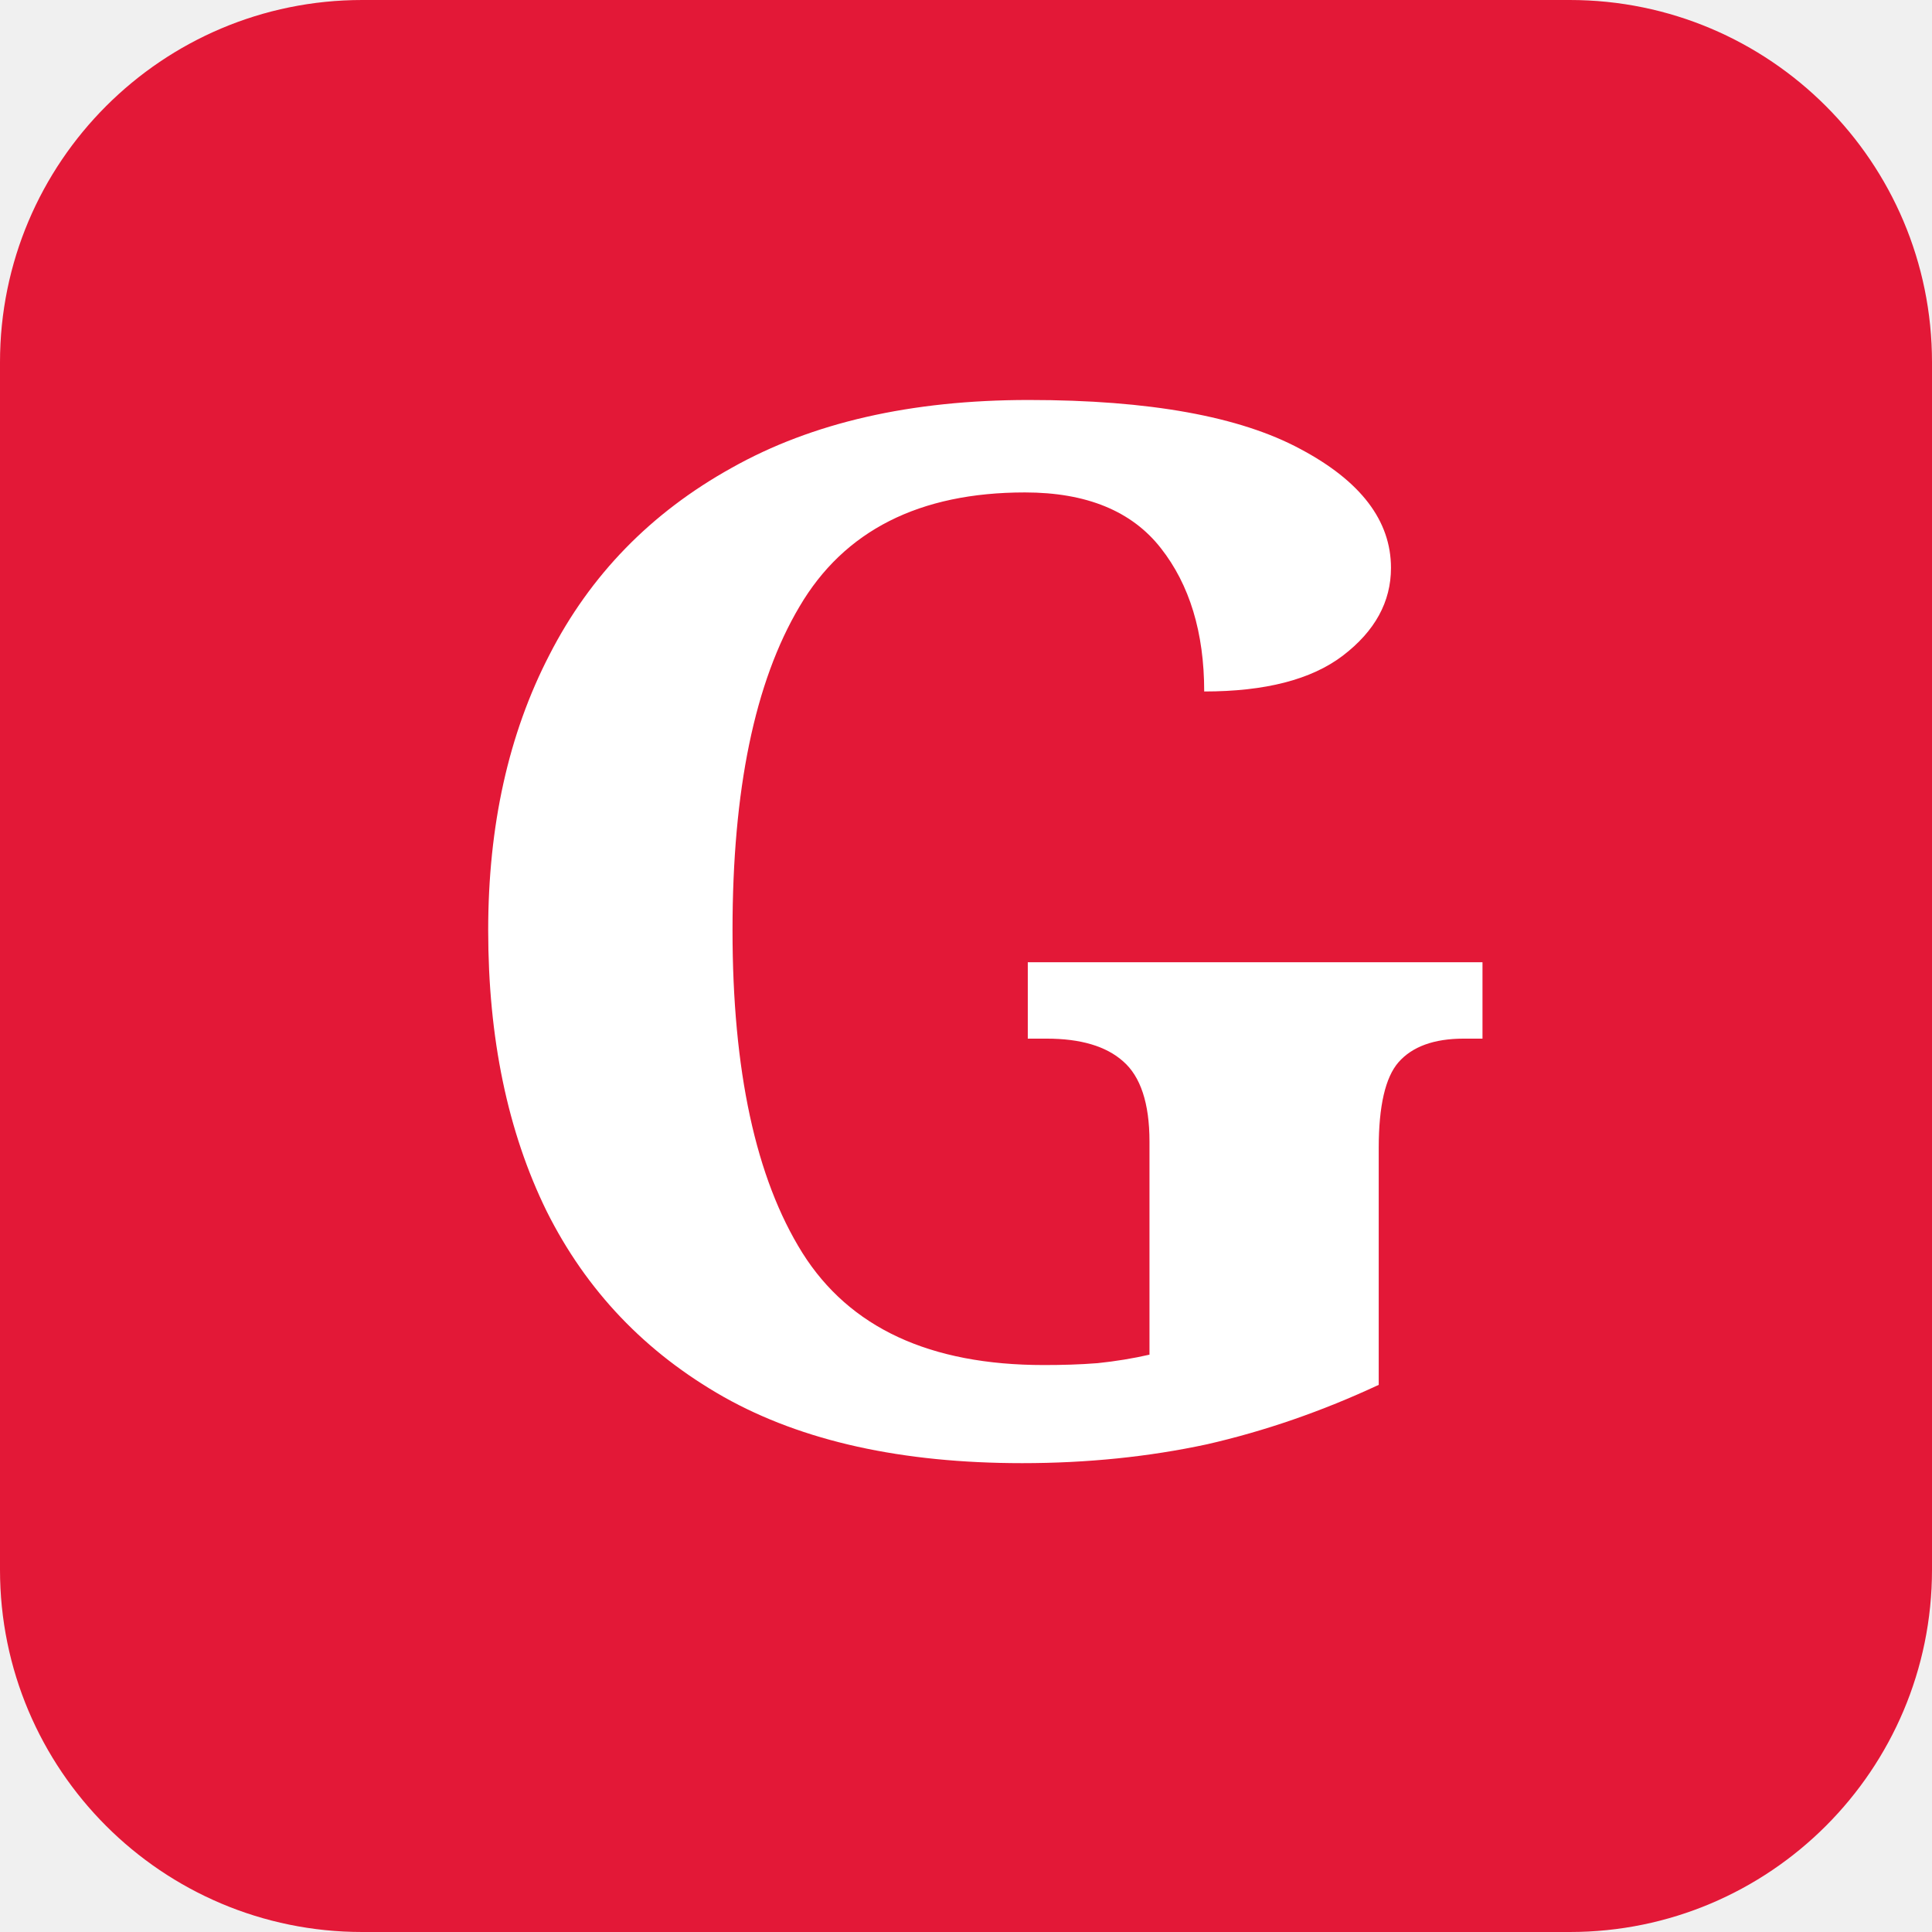
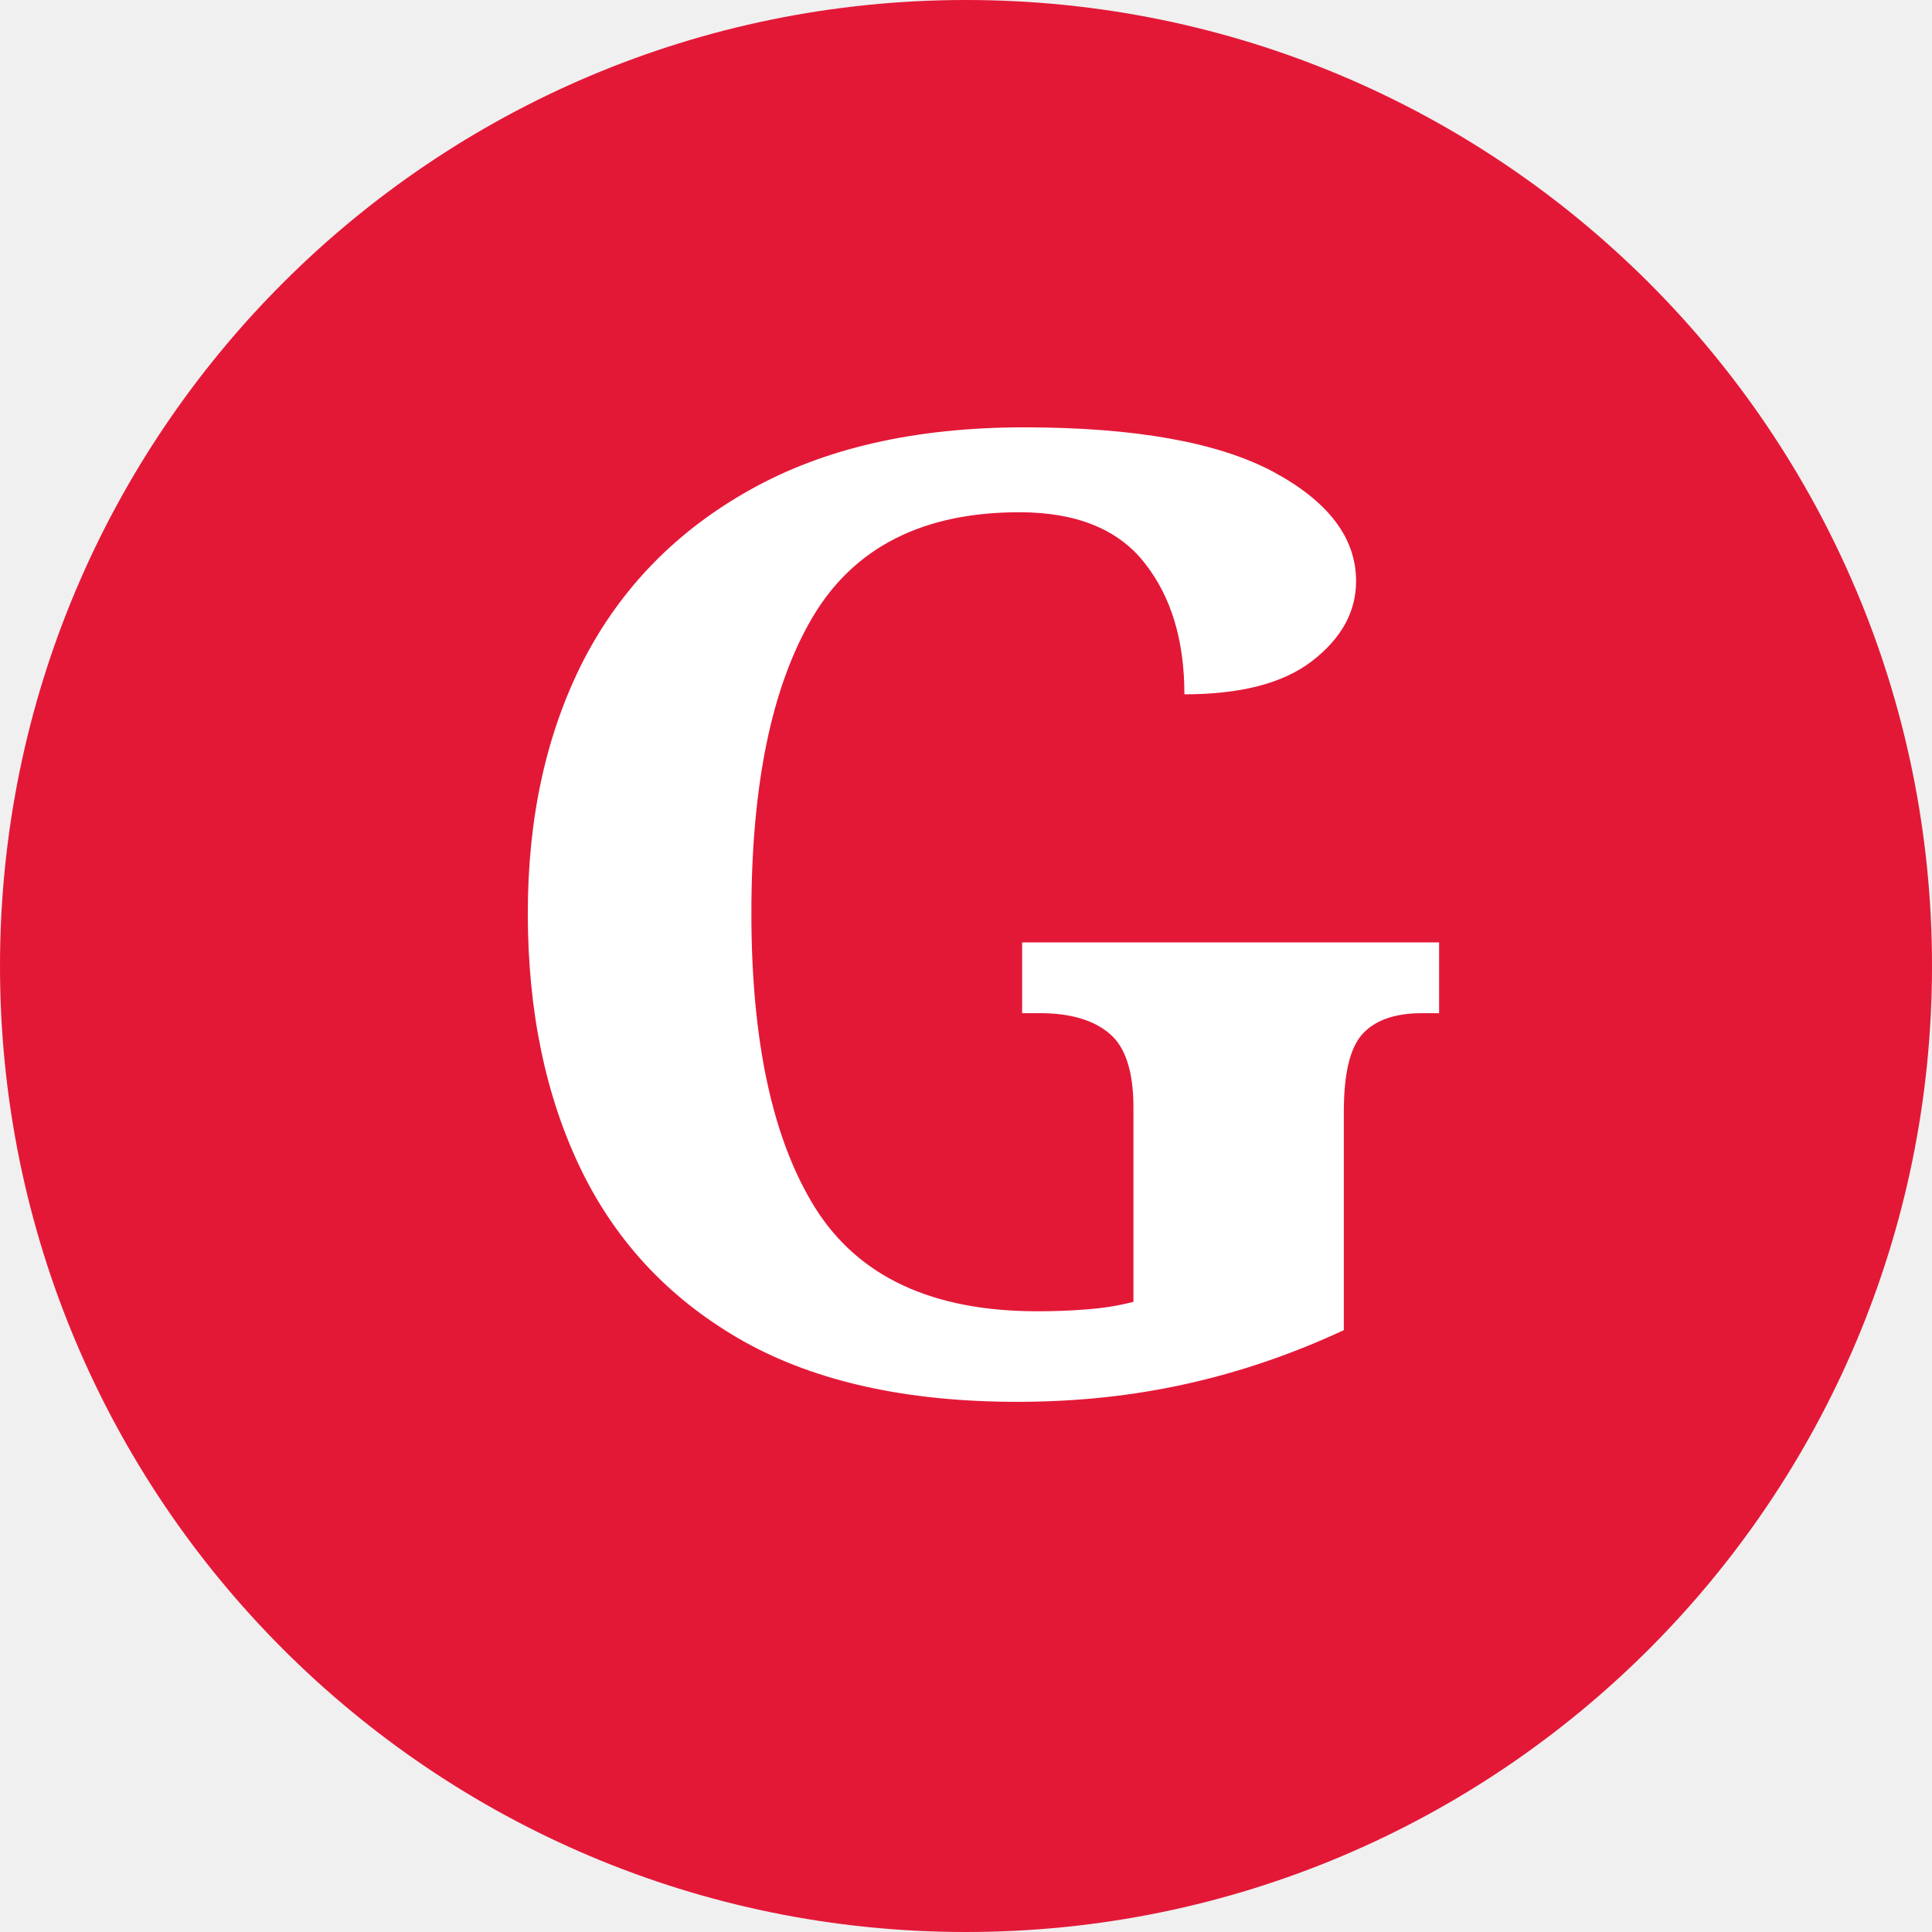
<svg xmlns="http://www.w3.org/2000/svg" viewBox="0 0 32 32">
-   <rect width="32" height="32" rx="6" fill="#E31837" />
-   <text x="16" y="24" font-family="Georgia, serif" font-size="24" font-weight="bold" fill="white" text-anchor="middle">G</text>
+   <circle cx="16" cy="16" r="16" fill="#E31837" />
+   <text x="16" y="23" font-family="Georgia, serif" font-size="22" font-weight="bold" fill="white" text-anchor="middle">G</text>
</svg>
